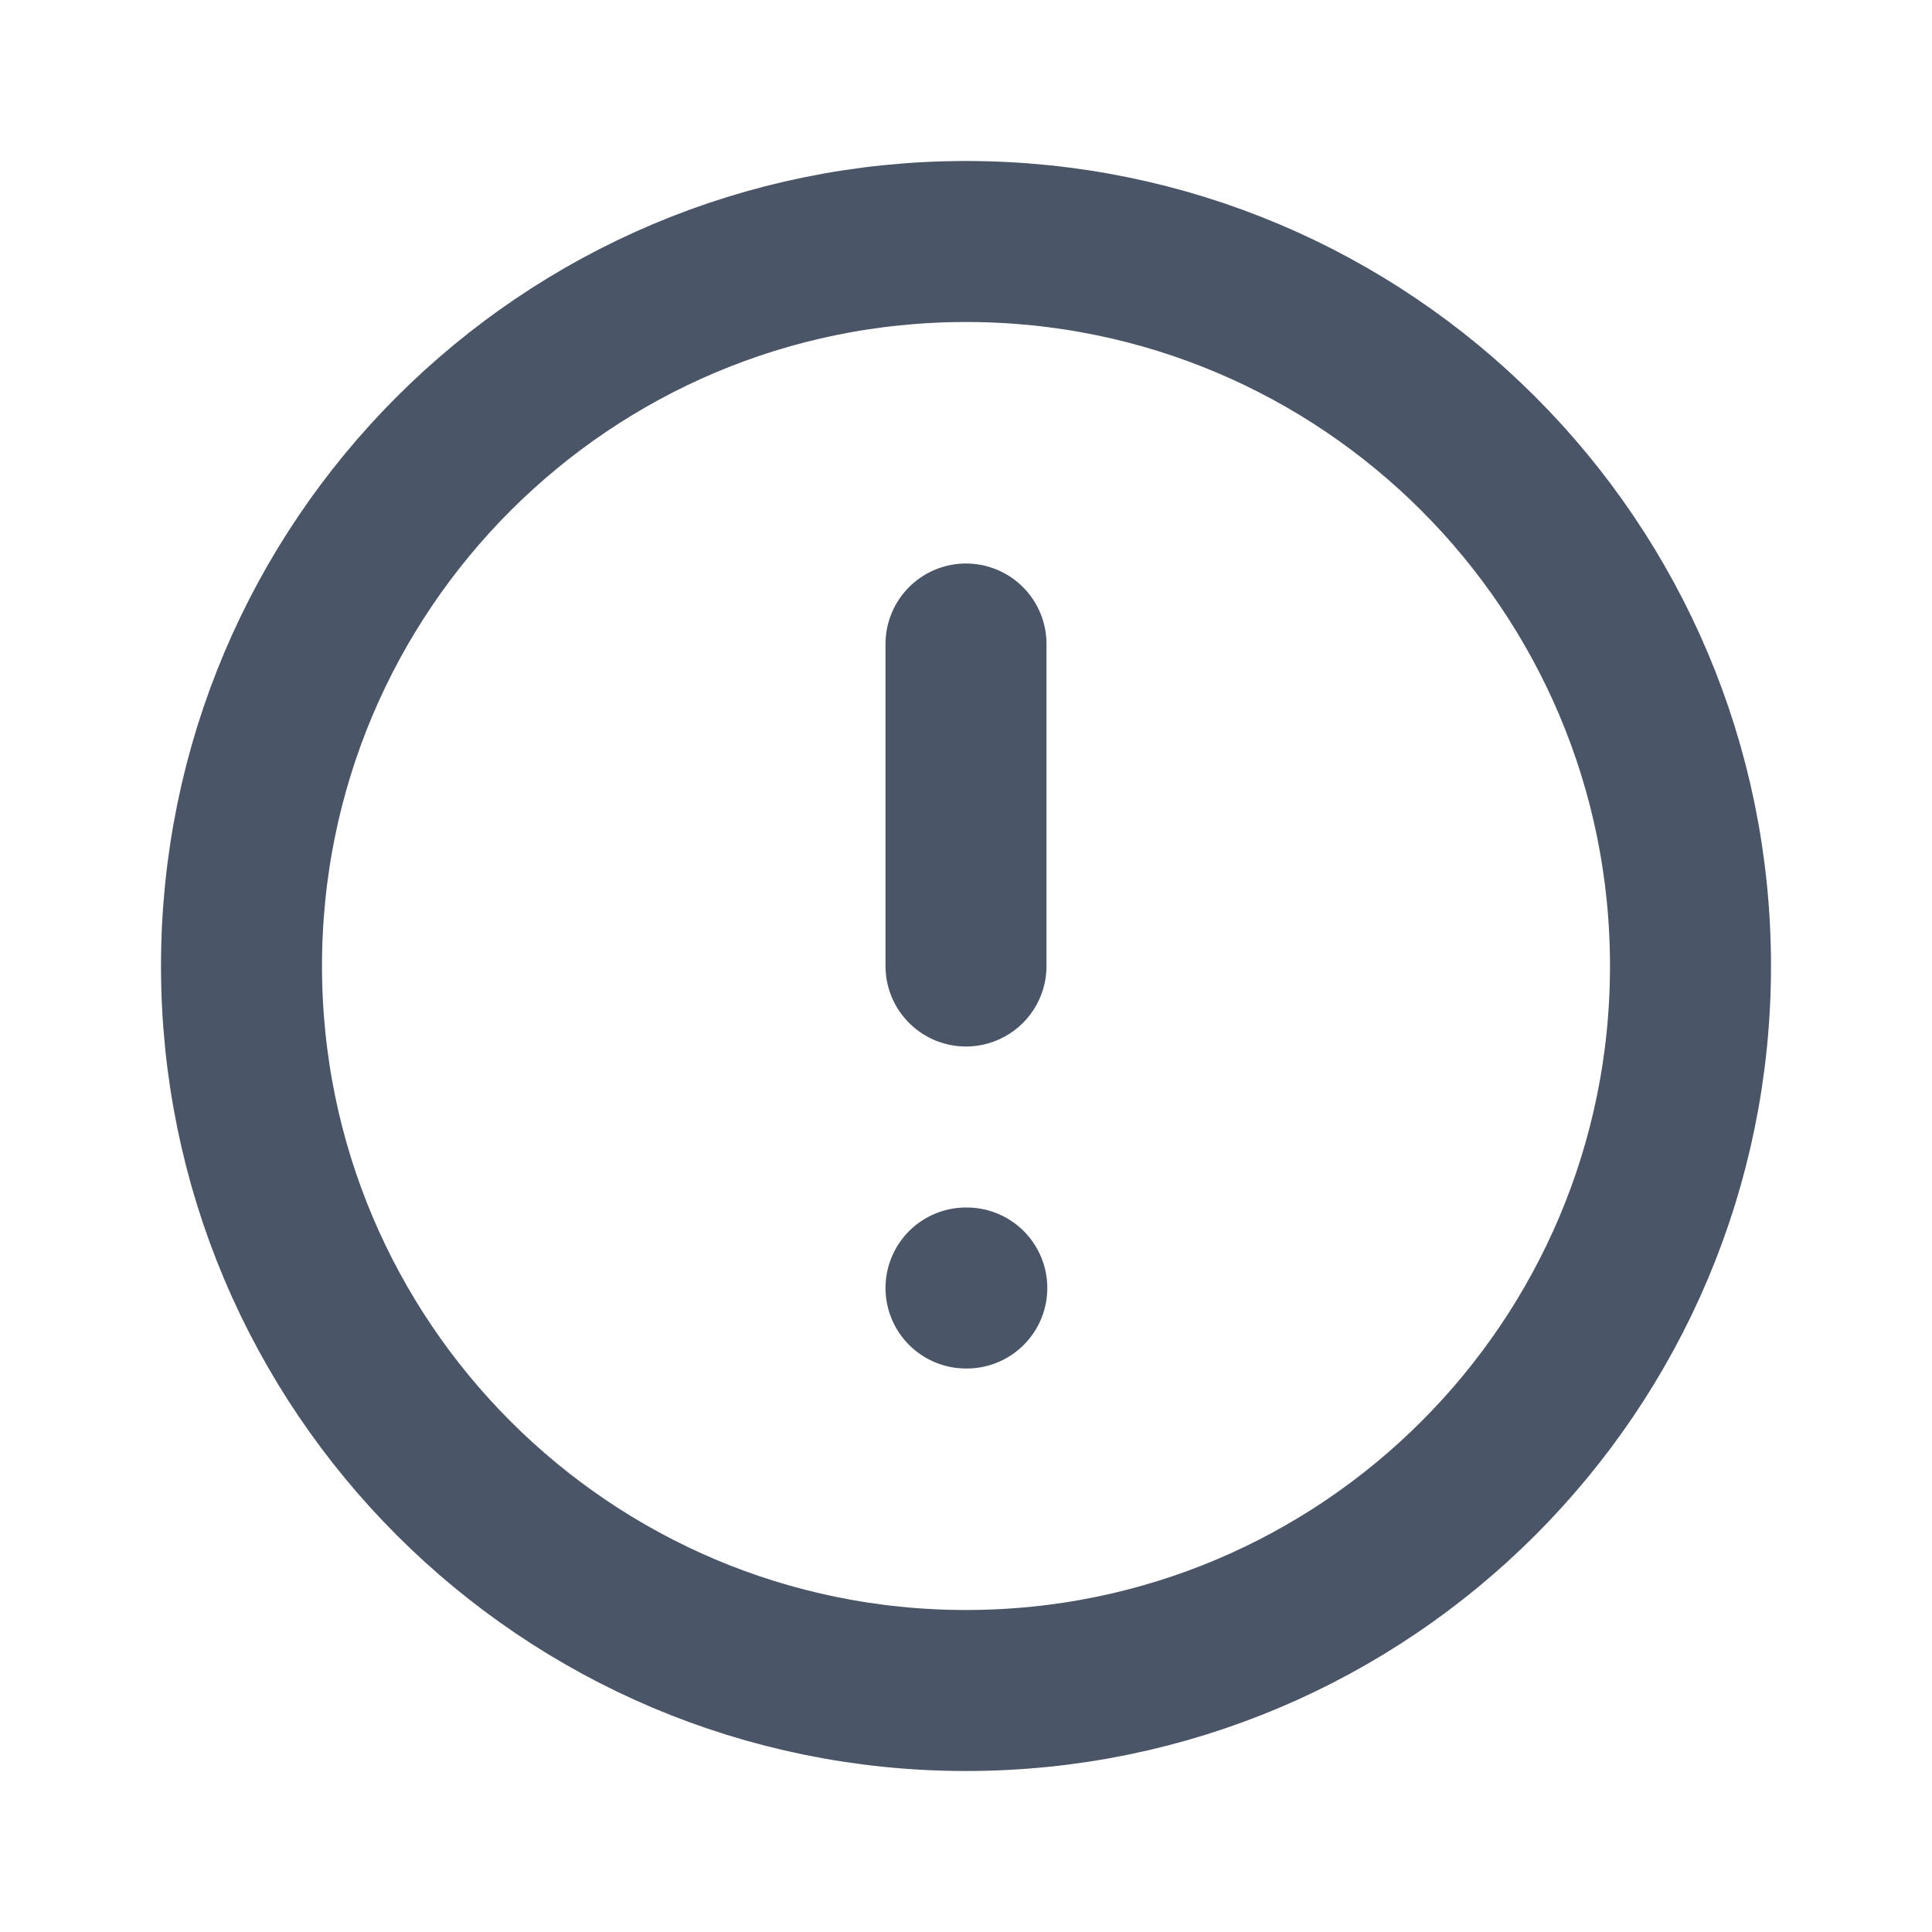
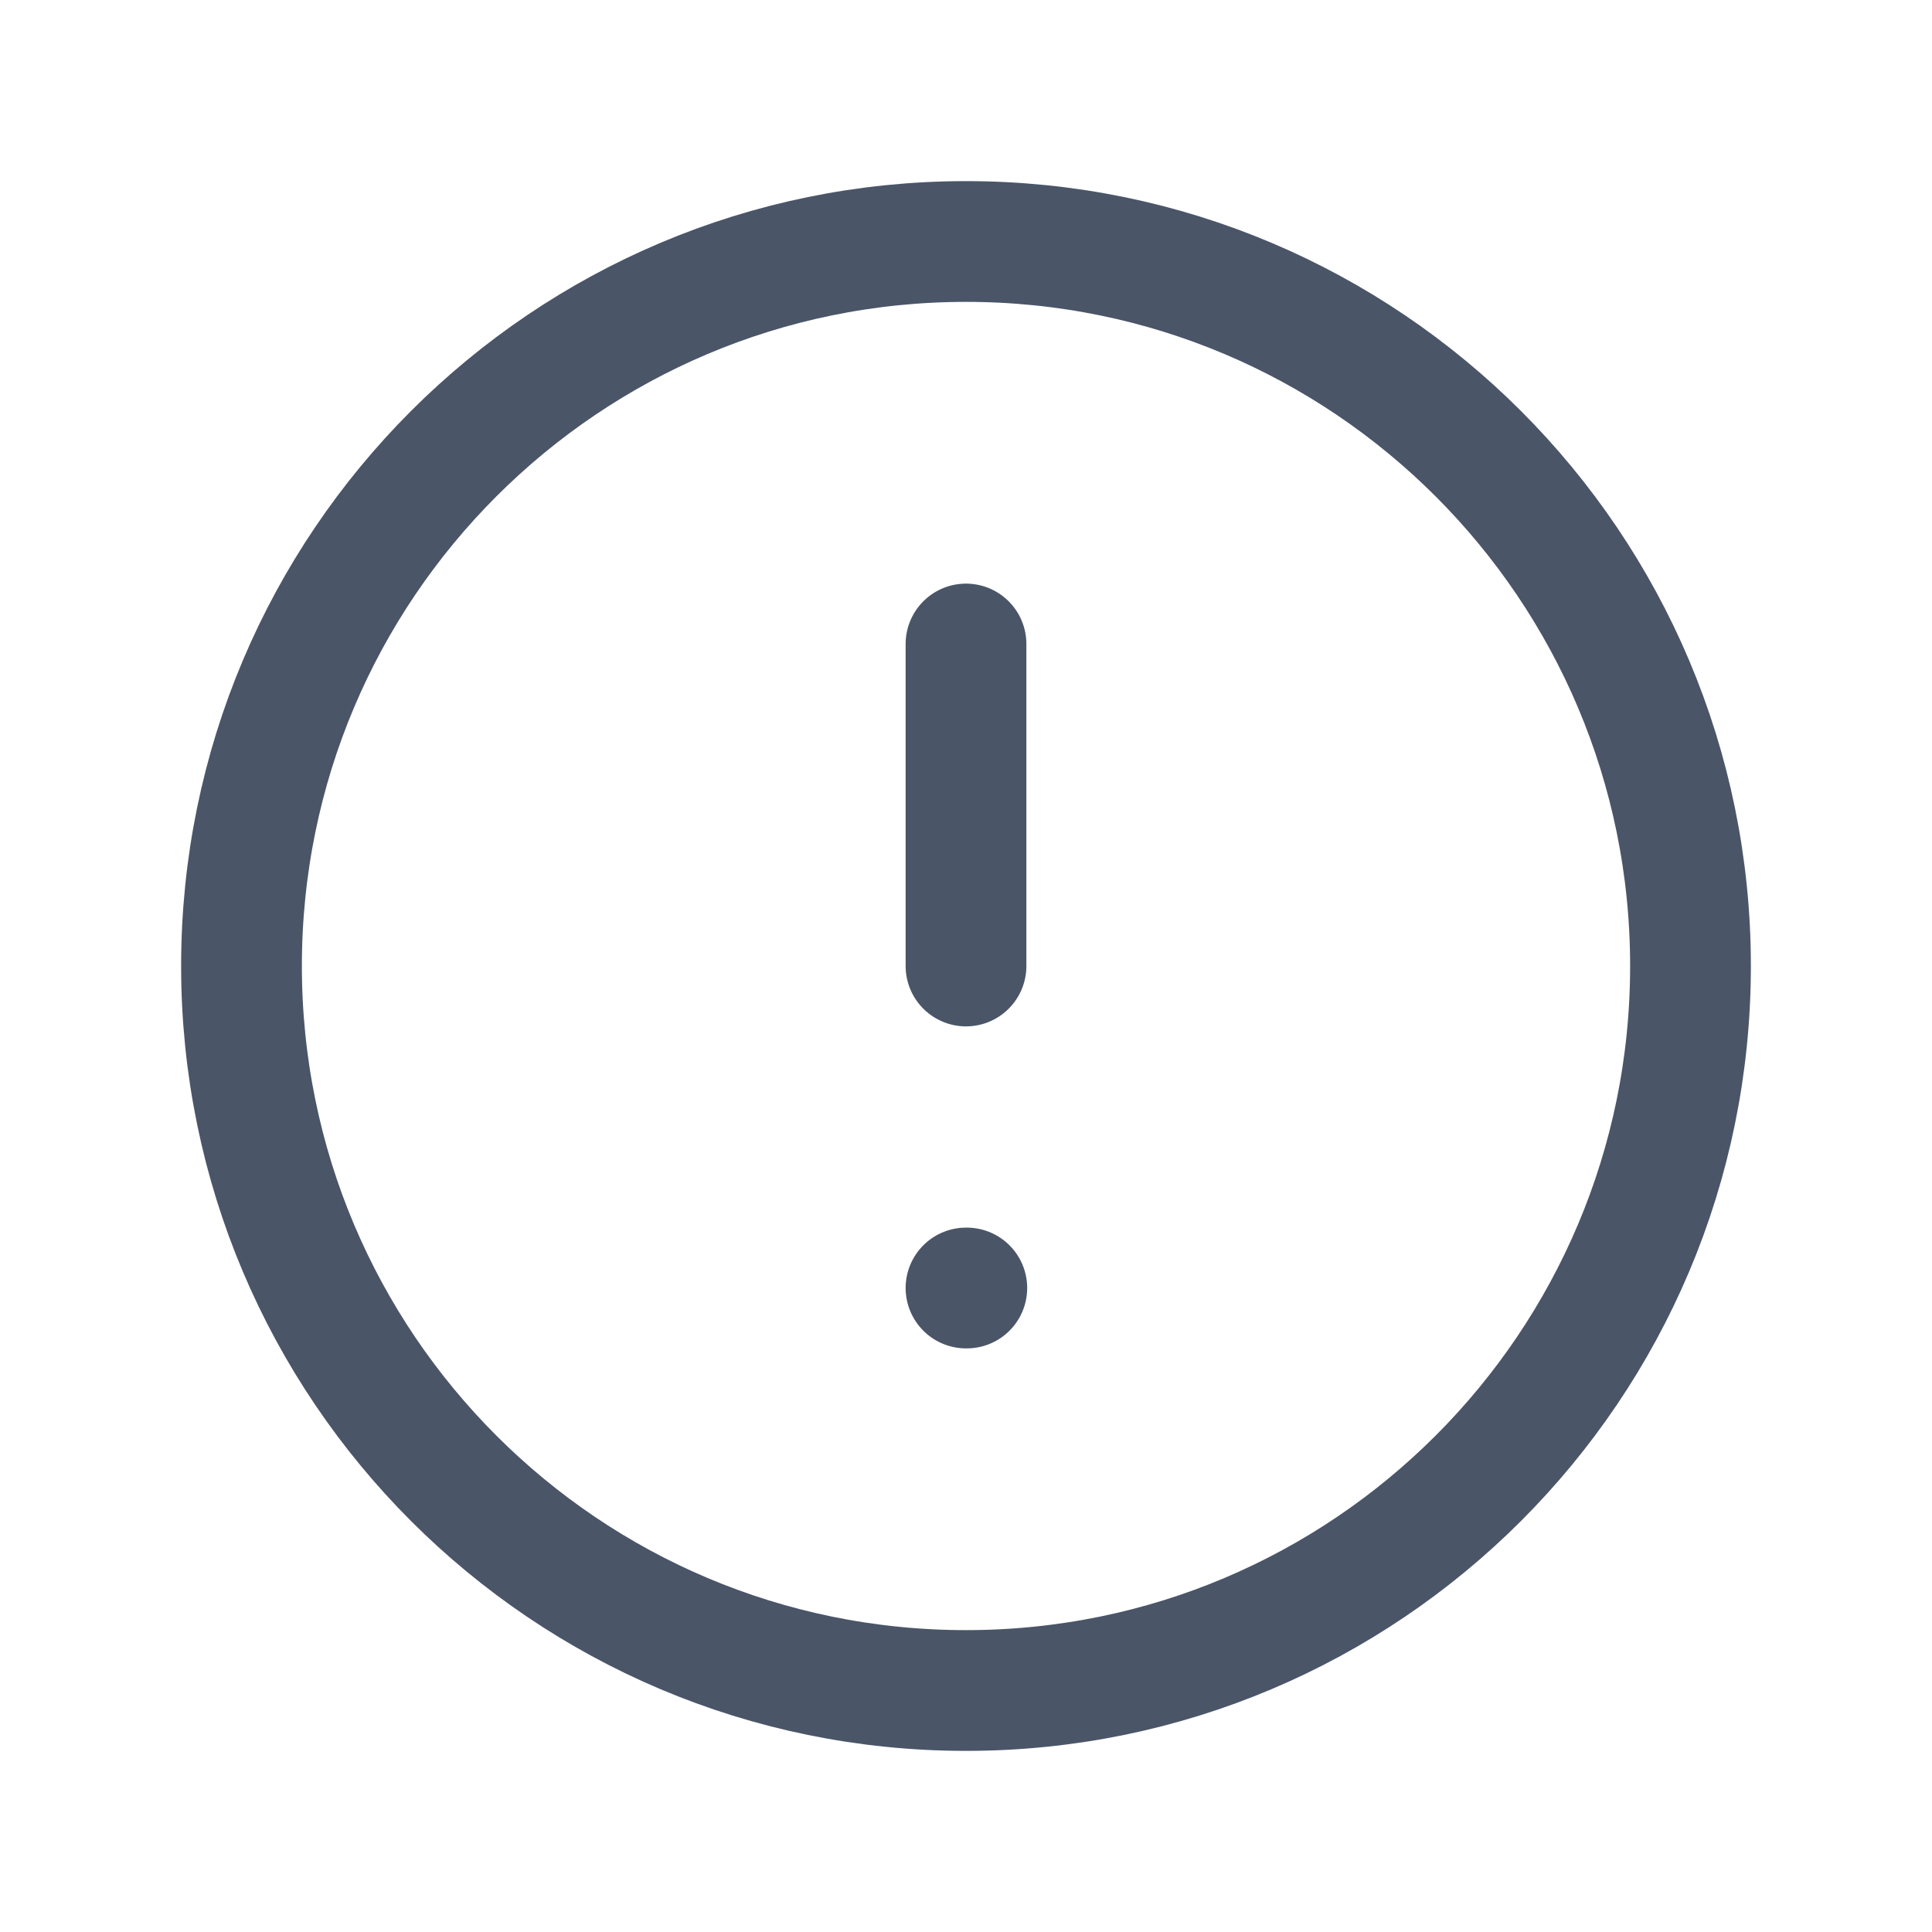
<svg xmlns="http://www.w3.org/2000/svg" width="24" height="24" viewBox="0 0 24 24" fill="none">
-   <path d="M12 8V12M12 16H12.01M21 12C21 16.971 16.971 21 12 21C7.029 21 3 16.971 3 12C3 7.029 7.029 3 12 3C16.971 3 21 7.029 21 12Z" stroke="#4A5568" stroke-width="2" stroke-linecap="round" stroke-linejoin="round" />
+   <path d="M12 8V12M12 16H12.01M21 12C21 16.971 16.971 21 12 21C7.029 21 3 16.971 3 12C3 7.029 7.029 3 12 3C16.971 3 21 7.029 21 12Z" stroke="#4A5568" stroke-width="1.5" stroke-linecap="round" stroke-linejoin="round" />
</svg>
